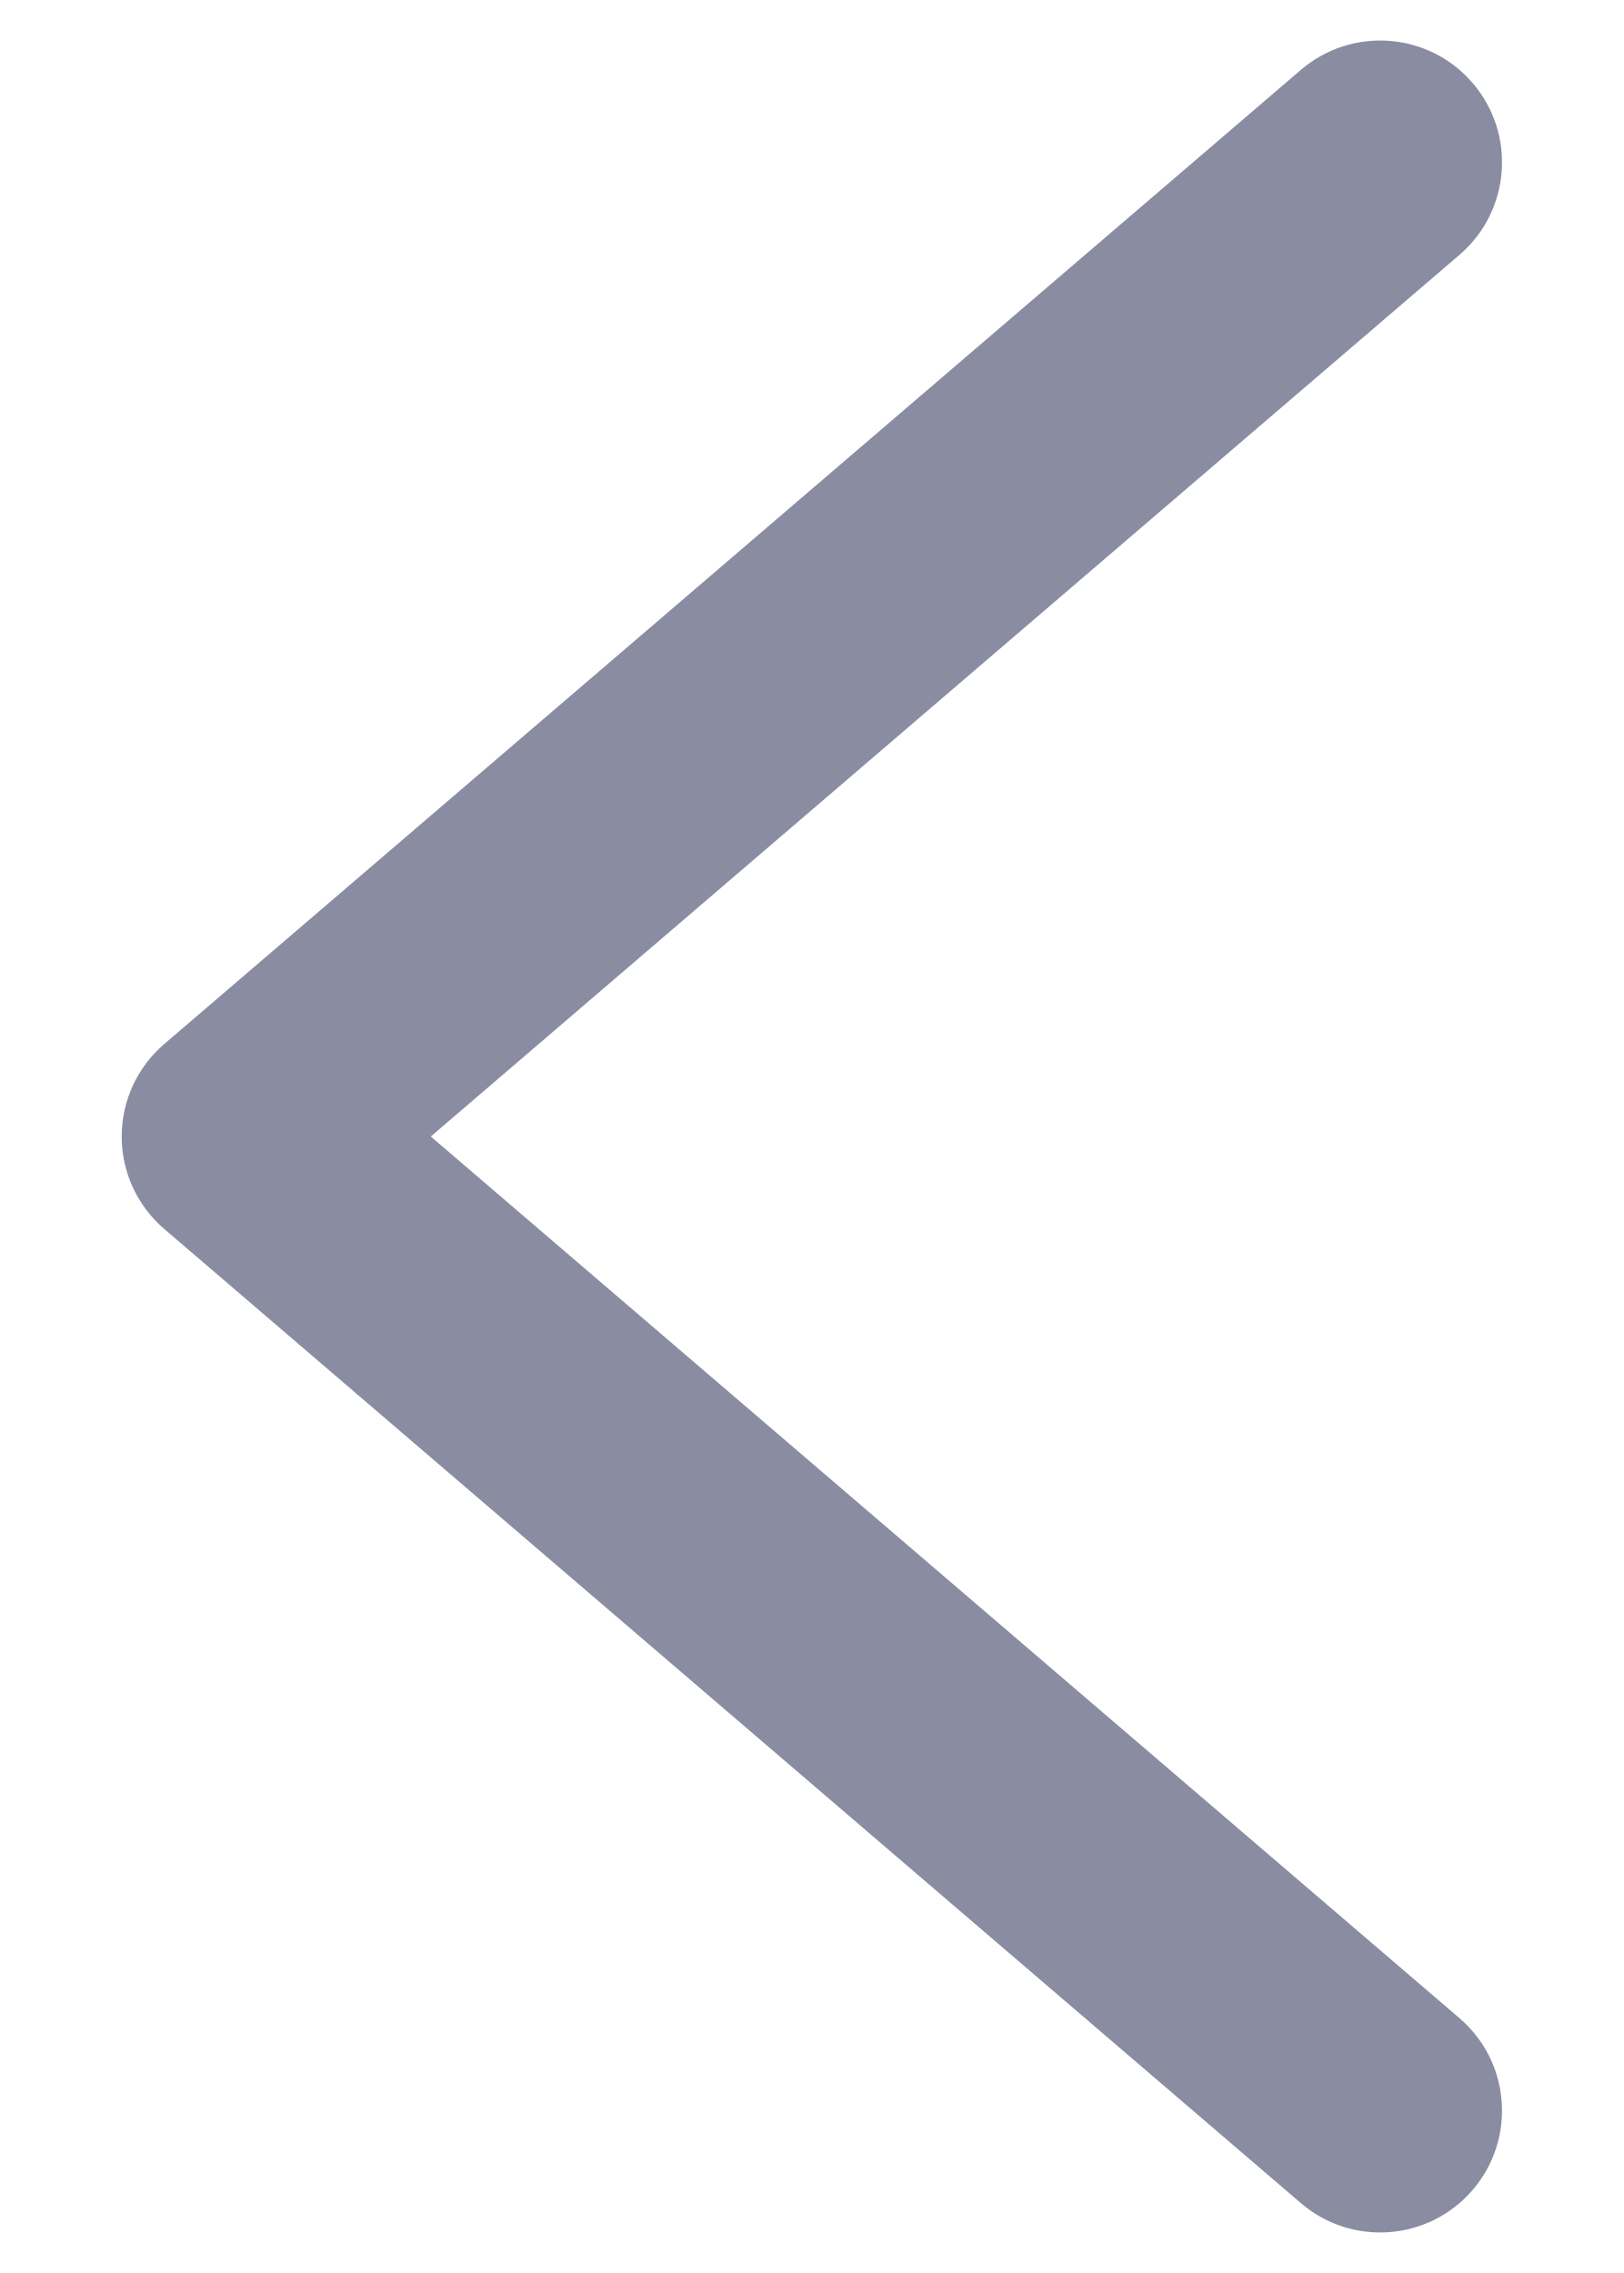
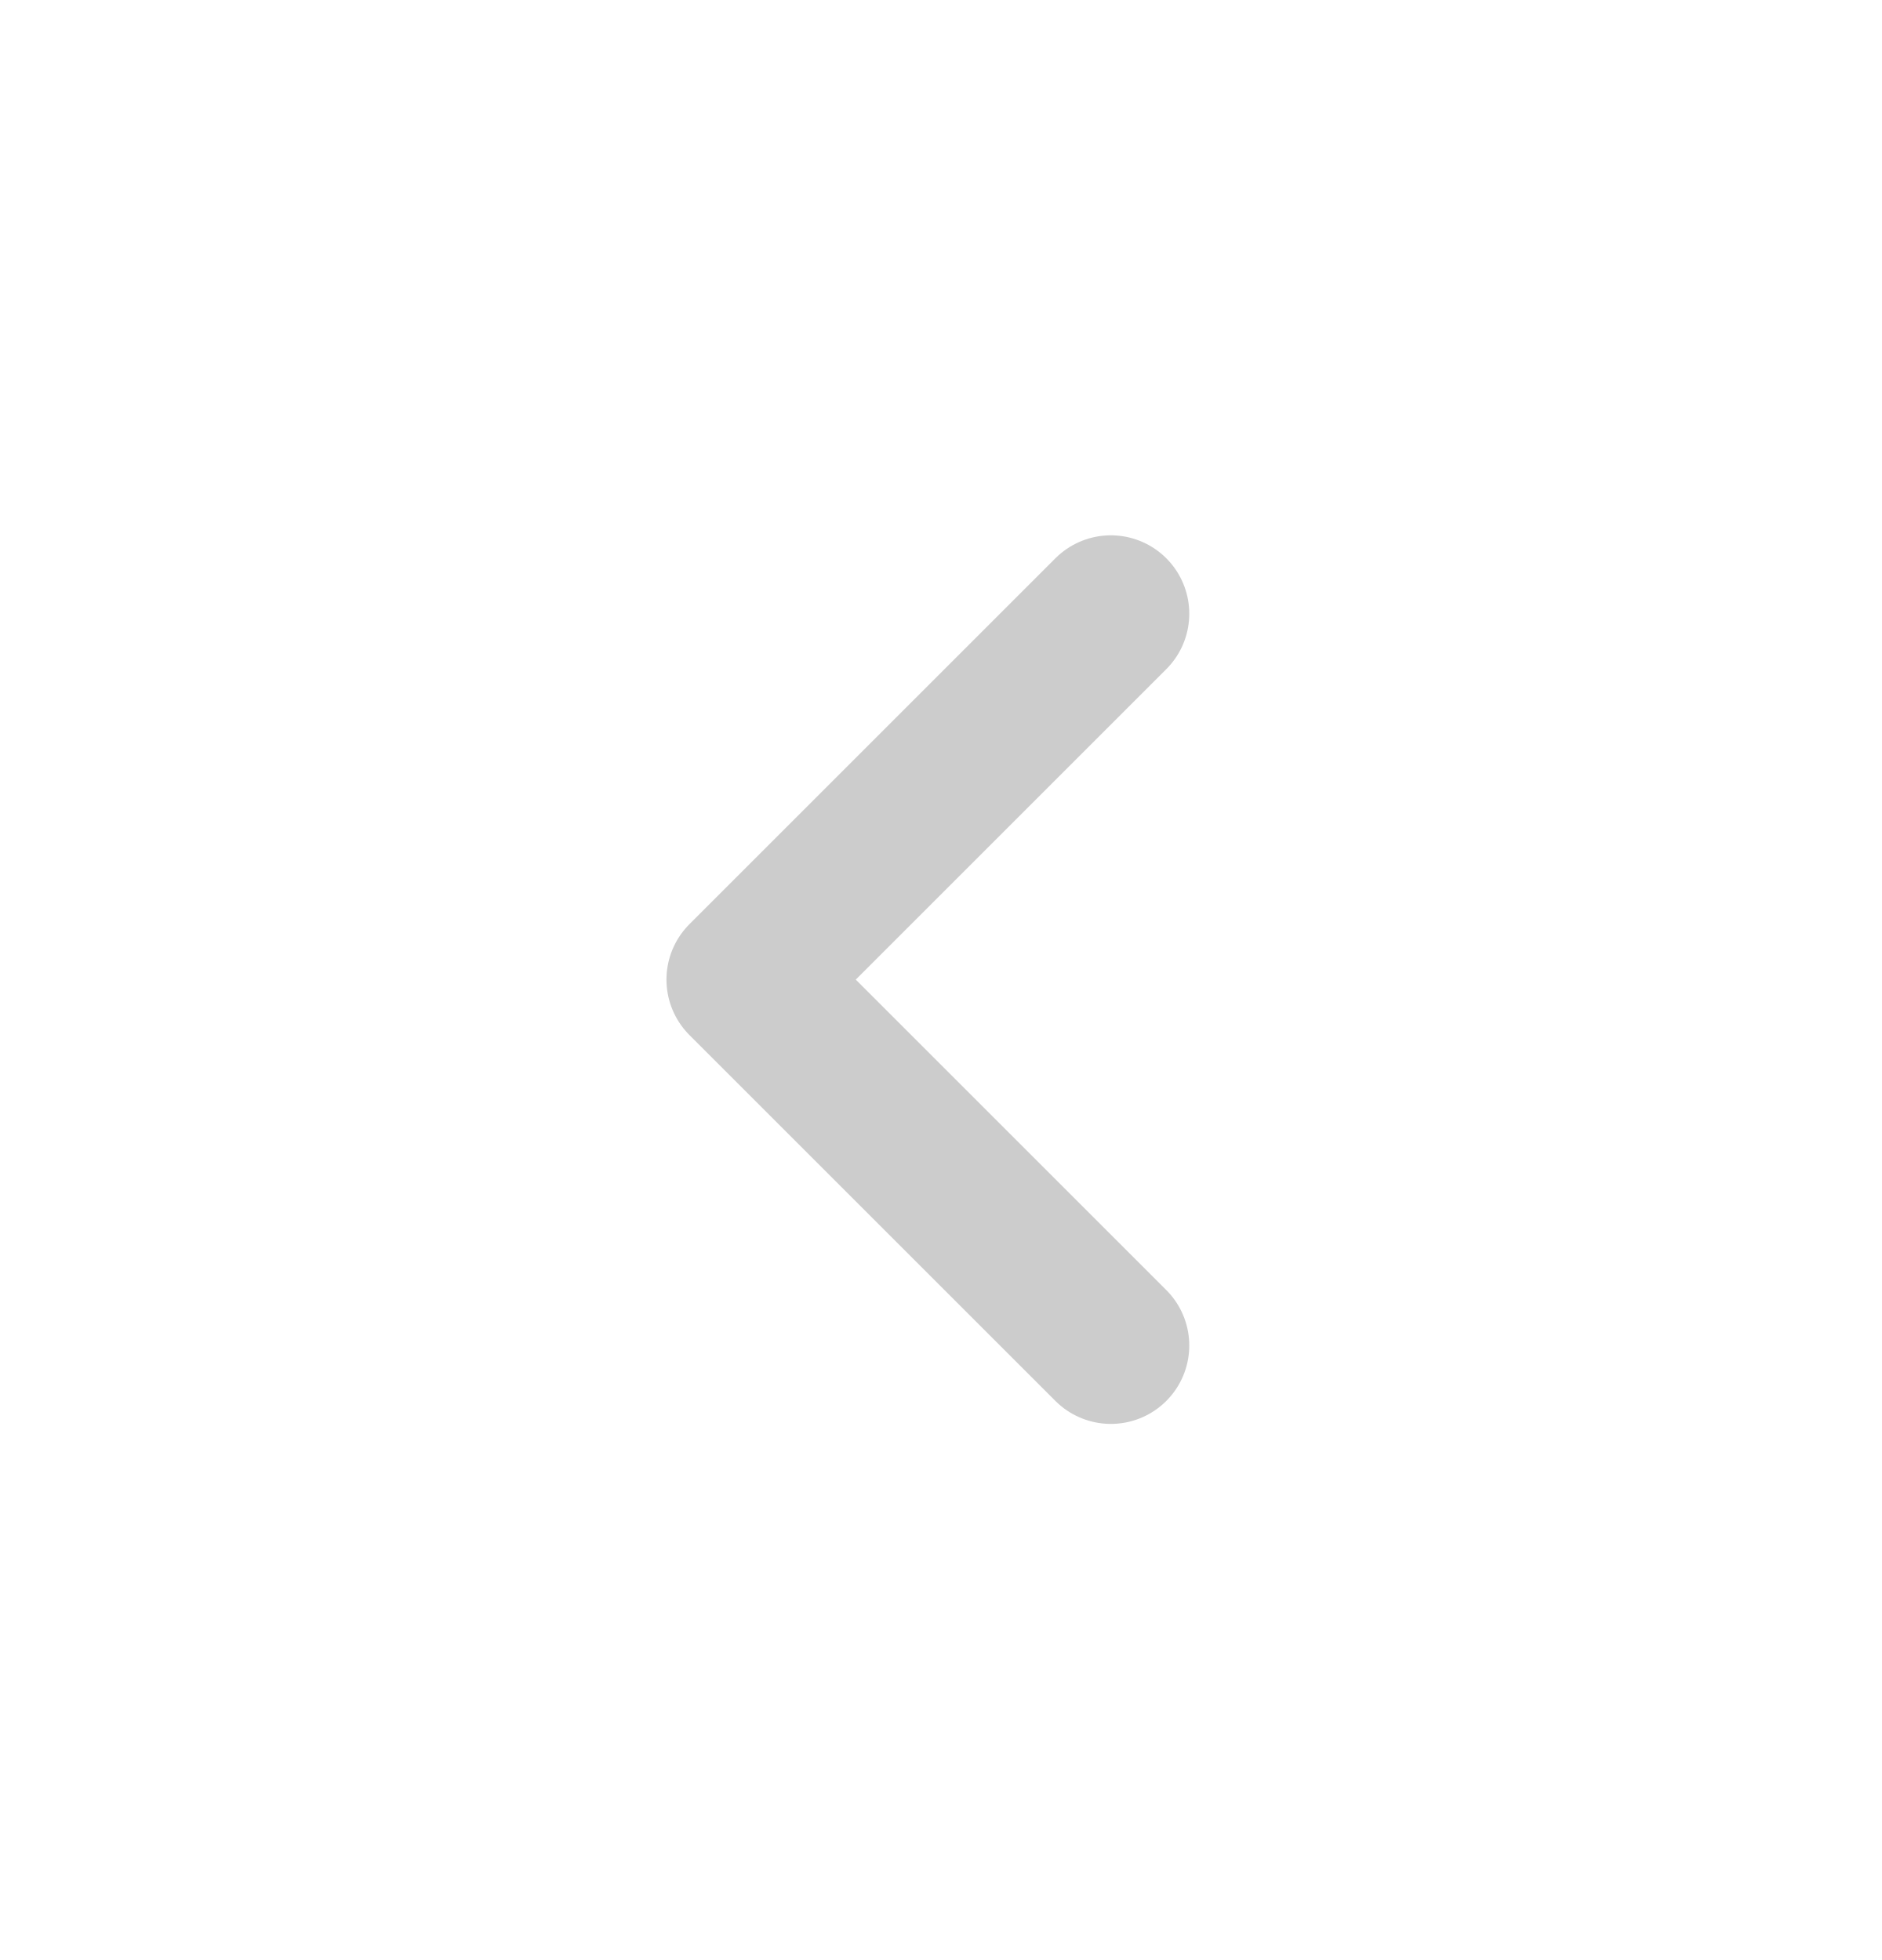
- <svg xmlns="http://www.w3.org/2000/svg" width="10" height="14" viewBox="0 0 10 14" fill="none">
-   <path d="M8.988 1.57A.75.75 0 108.012.43l.976 1.14zM1.5 7l-.488-.57a.75.75 0 000 1.14L1.5 7zm6.512 6.57a.75.75 0 10.976-1.14l-.976 1.14zm0-13.14l-7 6 .976 1.14 7-6L8.012.43zm-7 7.14l7 6 .976-1.14-7-6-.976 1.14z" fill="#8A8CA2" />
+ <svg xmlns="http://www.w3.org/2000/svg" width="24" height="25" viewBox="0 0 24 25" fill="none">
+   <path d="M14.166 17.162l-4.667-4.667 4.667-4.667" stroke="#CCC" stroke-width="2" stroke-linecap="round" stroke-linejoin="round" />
</svg>
